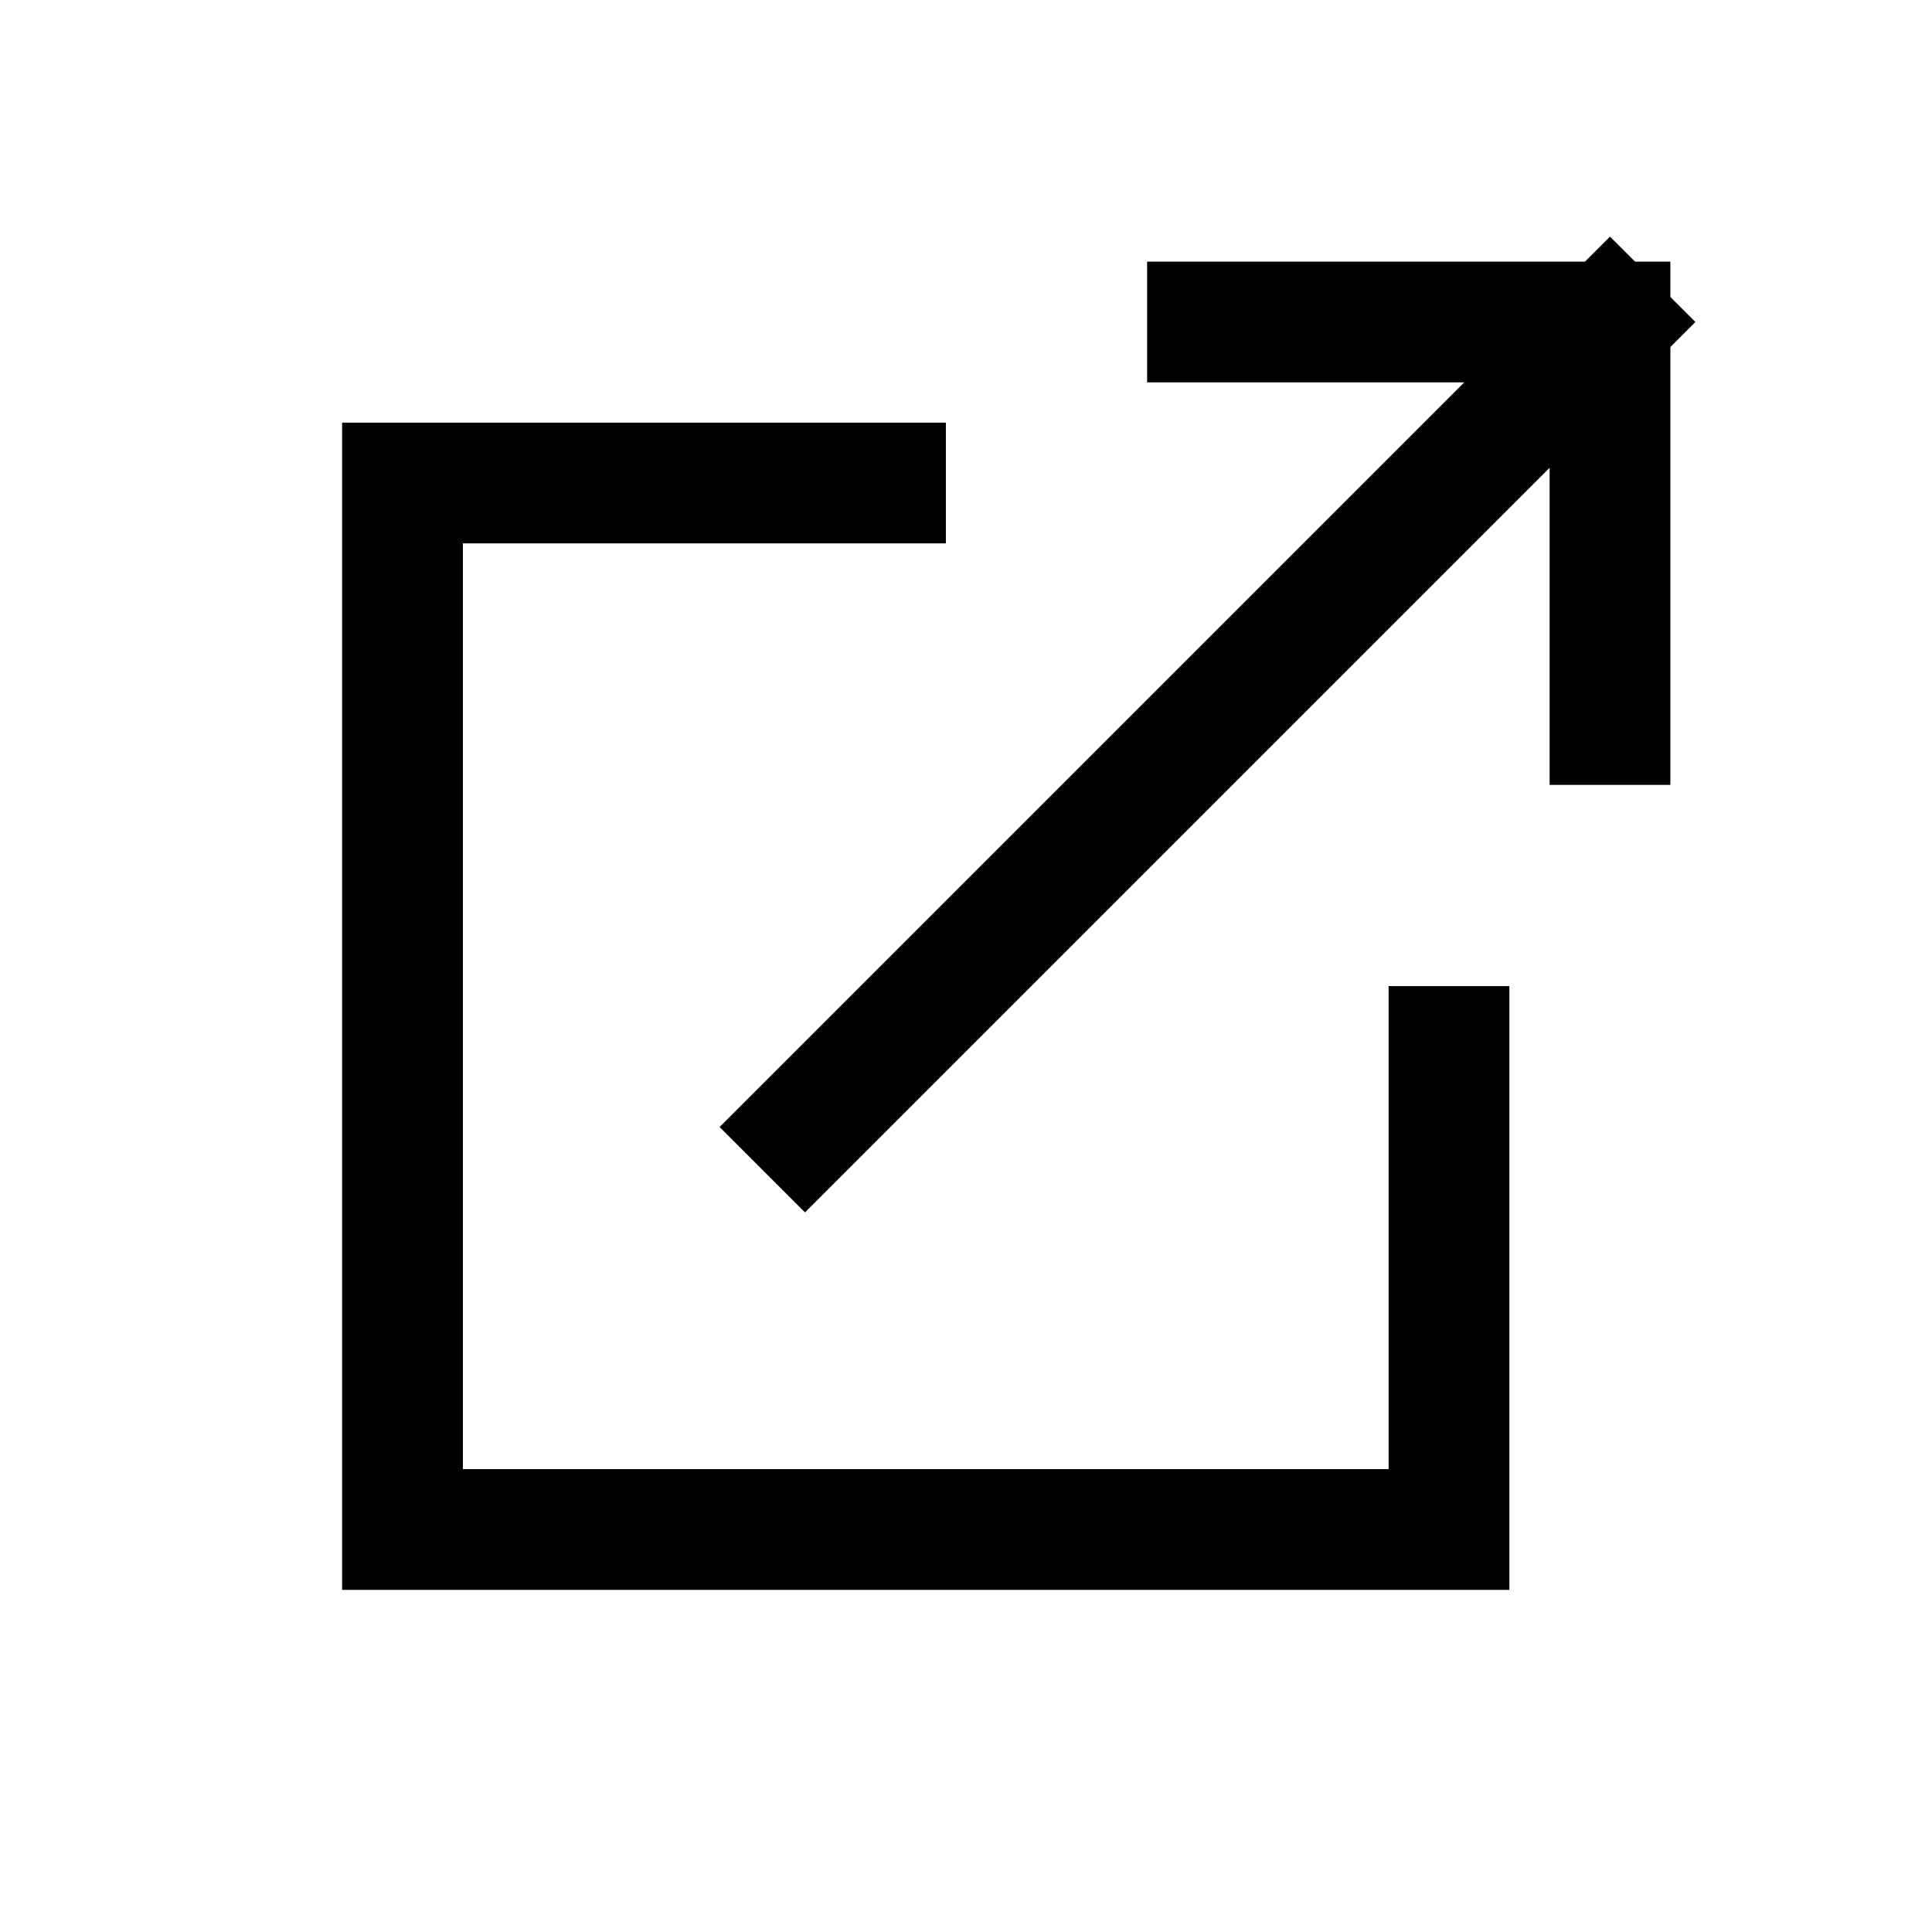
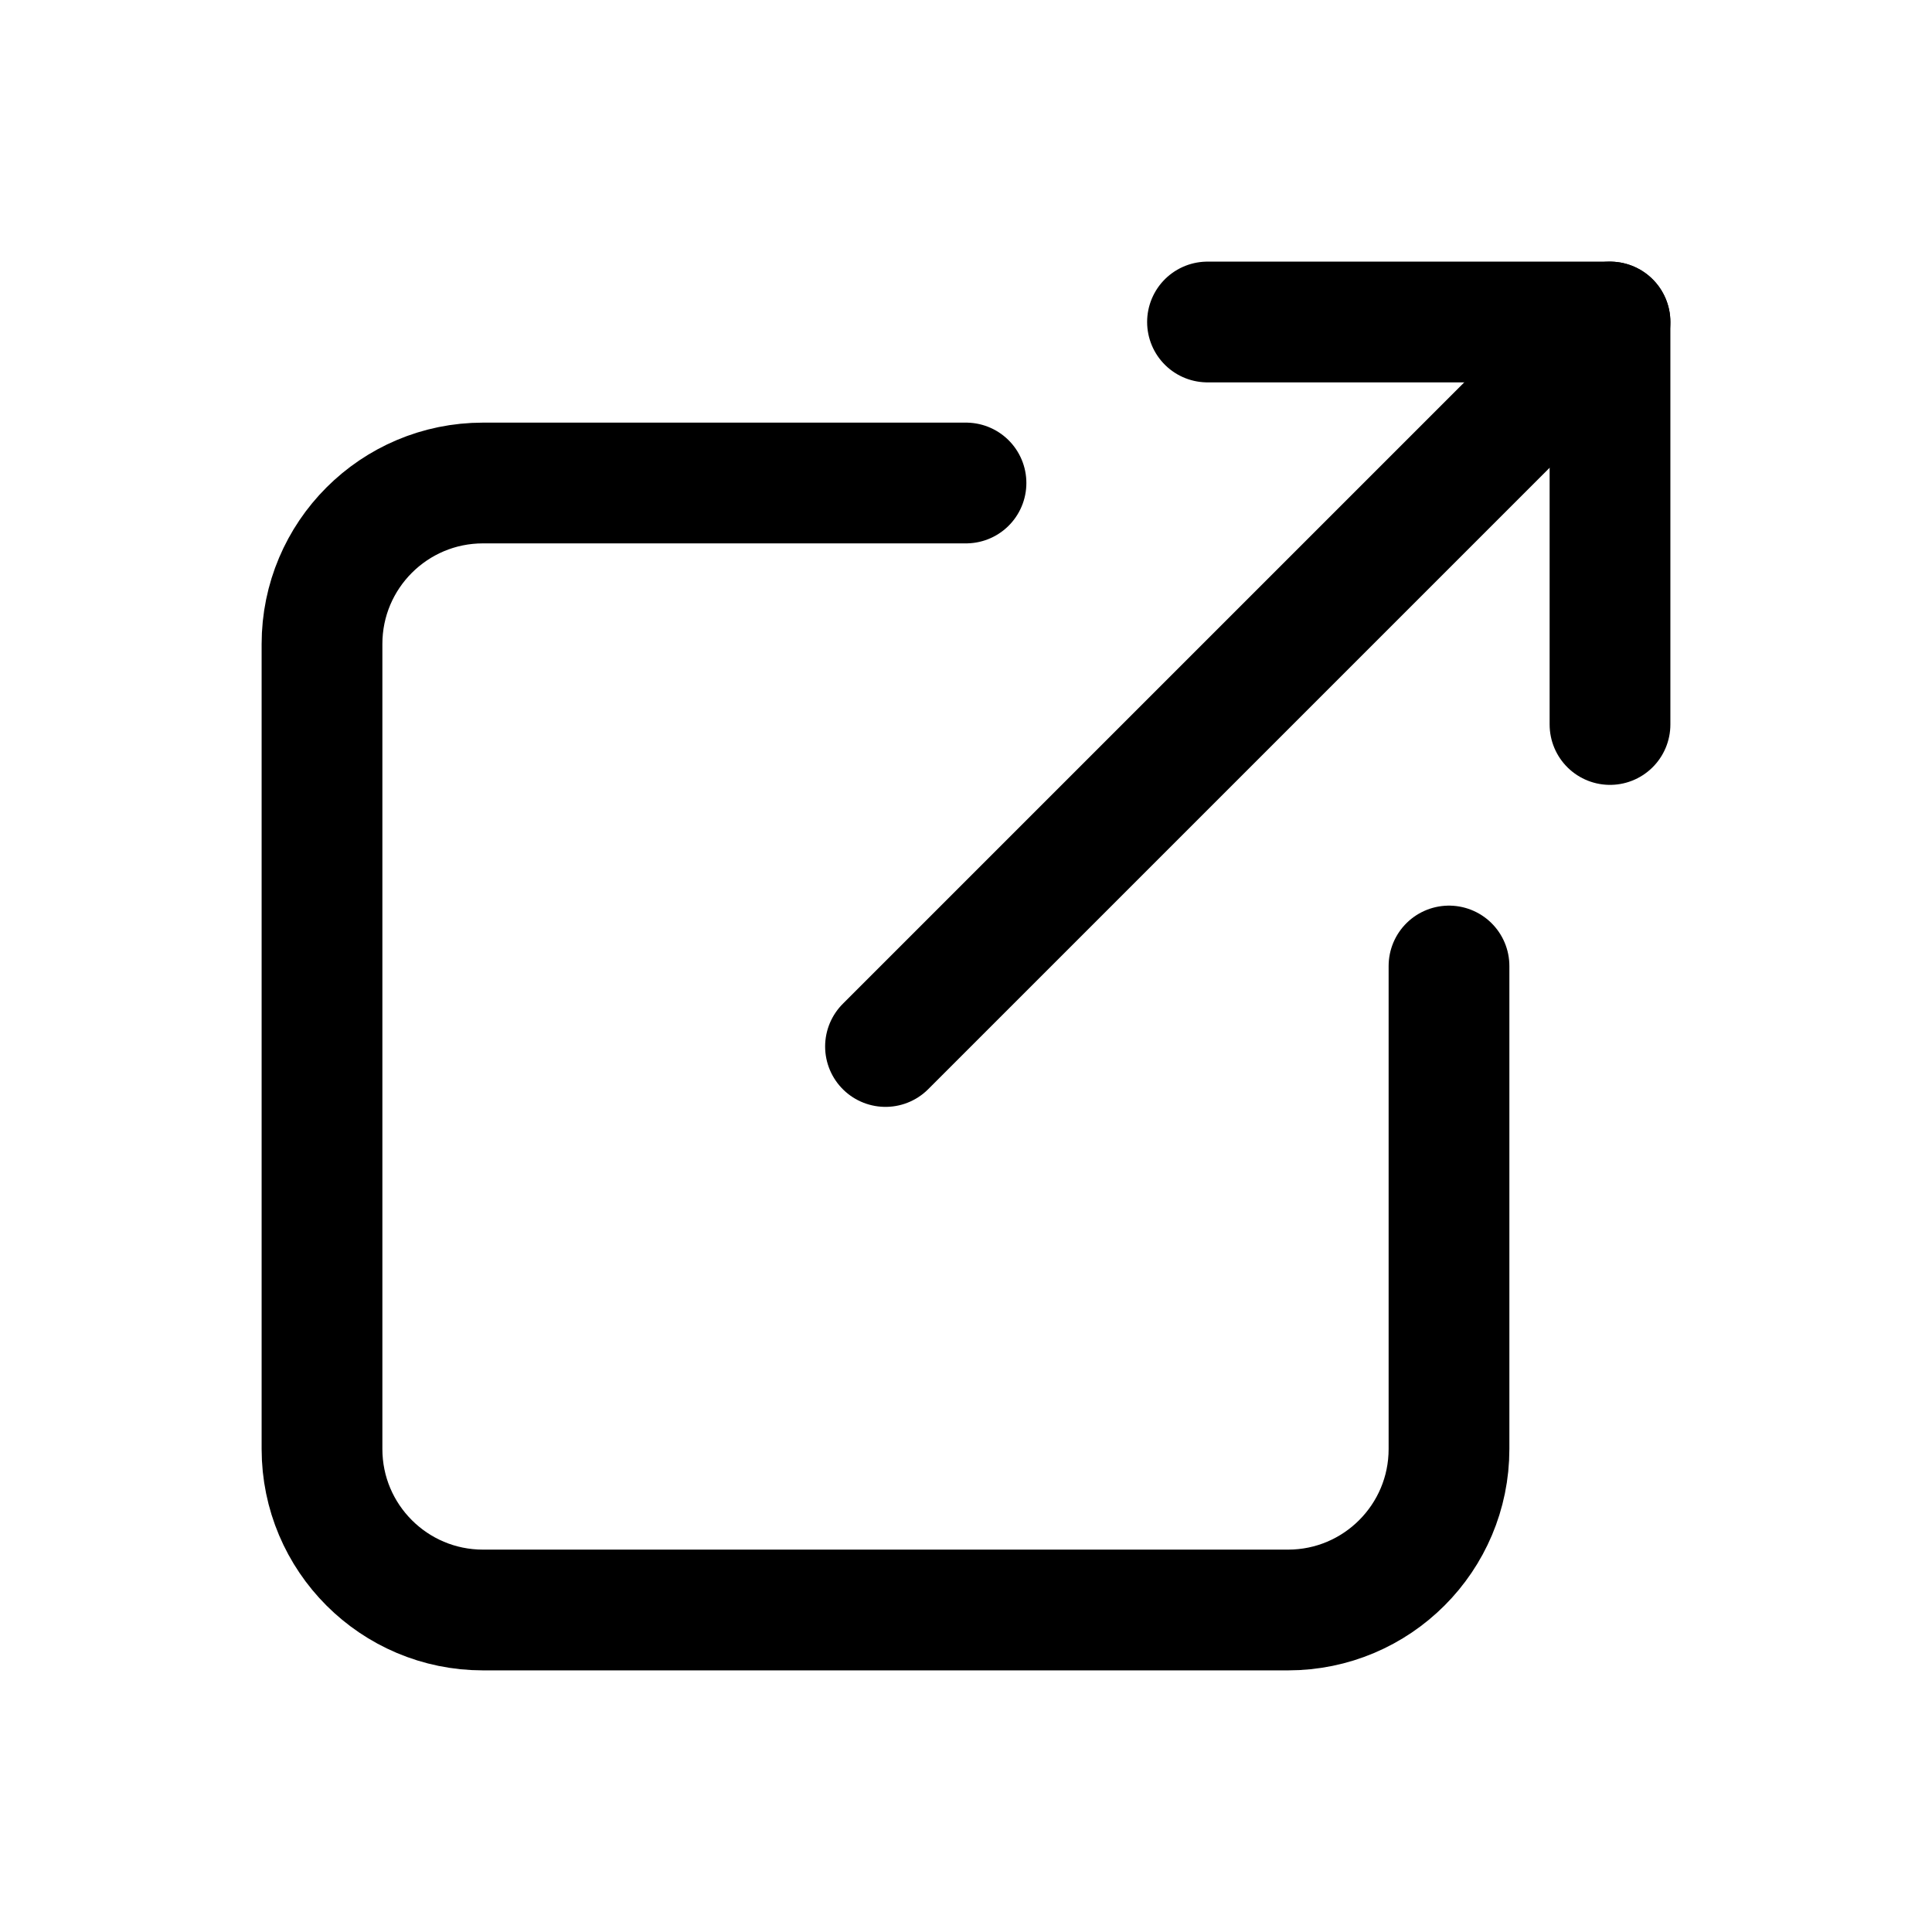
- <svg xmlns="http://www.w3.org/2000/svg" width="24" height="24" viewBox="0 0 24 24" fill="none" stroke="currentColor" stroke-width="1.5" stroke-linecap="square" stroke-linejoin="miter">
-   <path d="M18 13 L18 19 L5 19 L5 6 L11 6" />
-   <polyline points="15 4 20 4 20 9" />
-   <line x1="20" y1="4" x2="10" y2="14" />
+ <svg xmlns="http://www.w3.org/2000/svg" width="24" height="24" viewBox="0 0 24 24" fill="none" stroke="currentColor" stroke-width="1.5" stroke-linecap="round" stroke-linejoin="round">
+   <path d="M12 6h-6a2 2 0 0 0 -2 2v10a2 2 0 0 0 2 2h10a2 2 0 0 0 2 -2v-6" />
+   <path d="M11 13l9 -9" />
+   <path d="M15 4h5v5" />
</svg>
